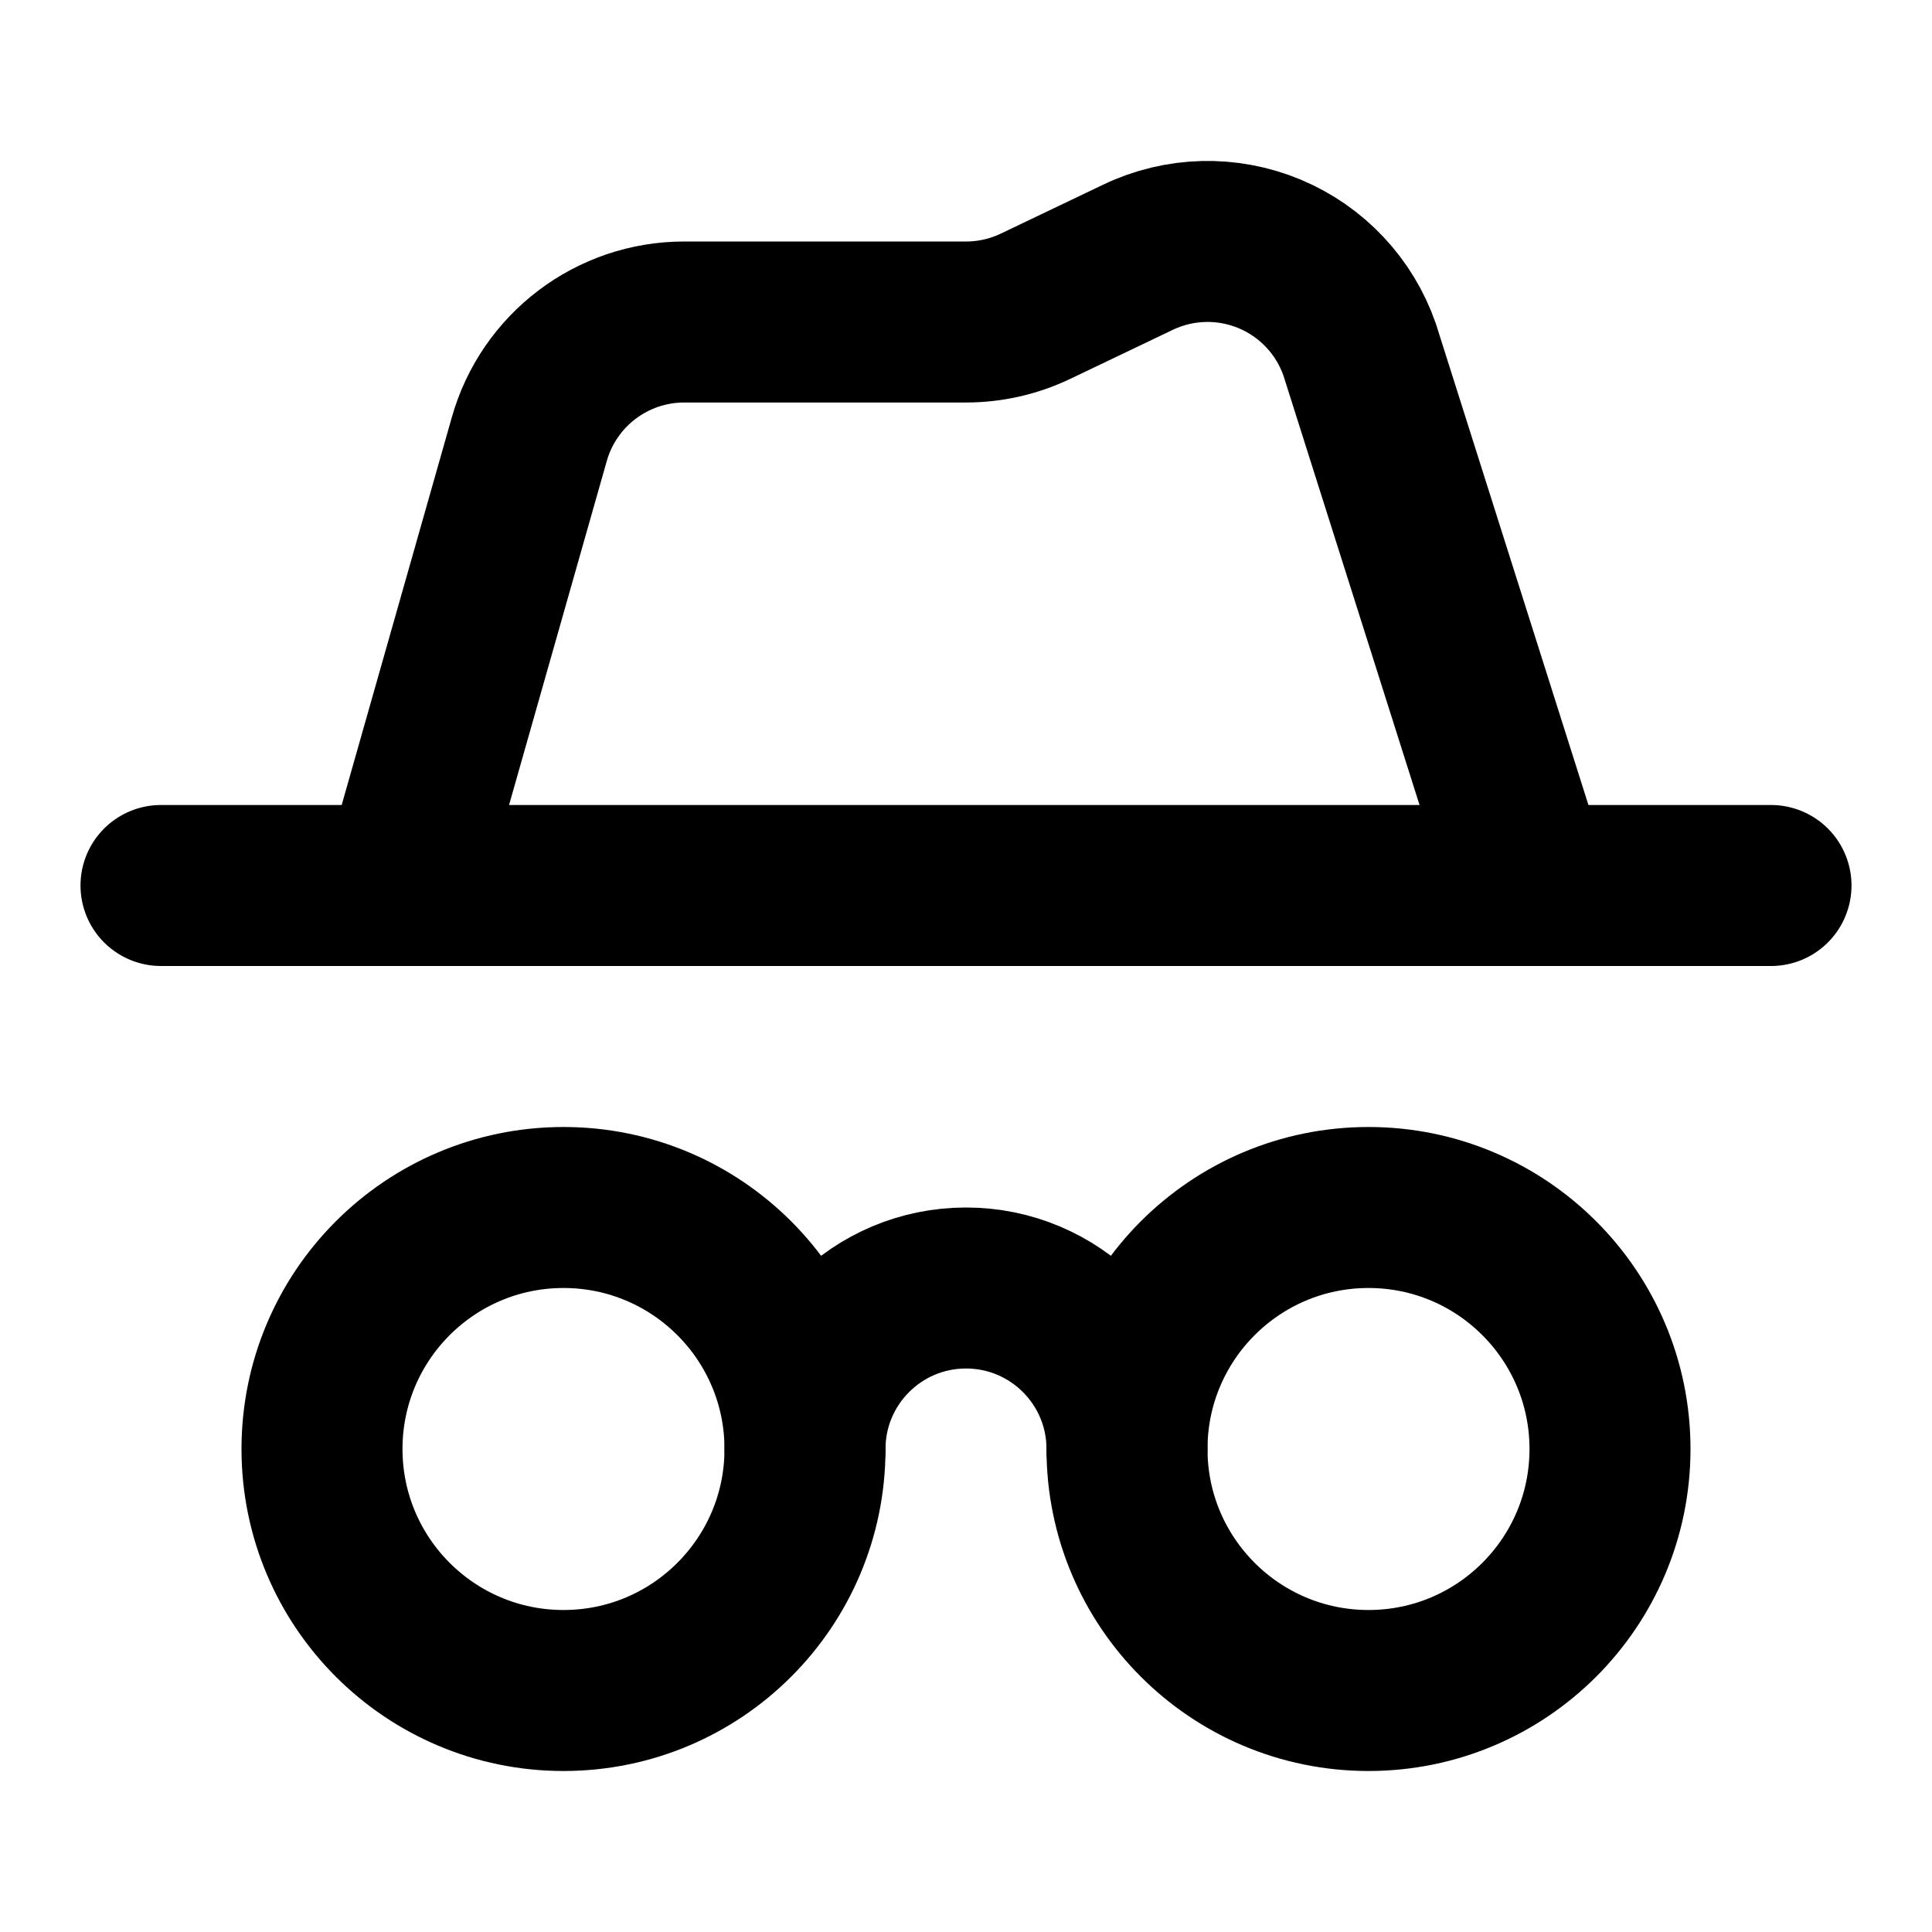
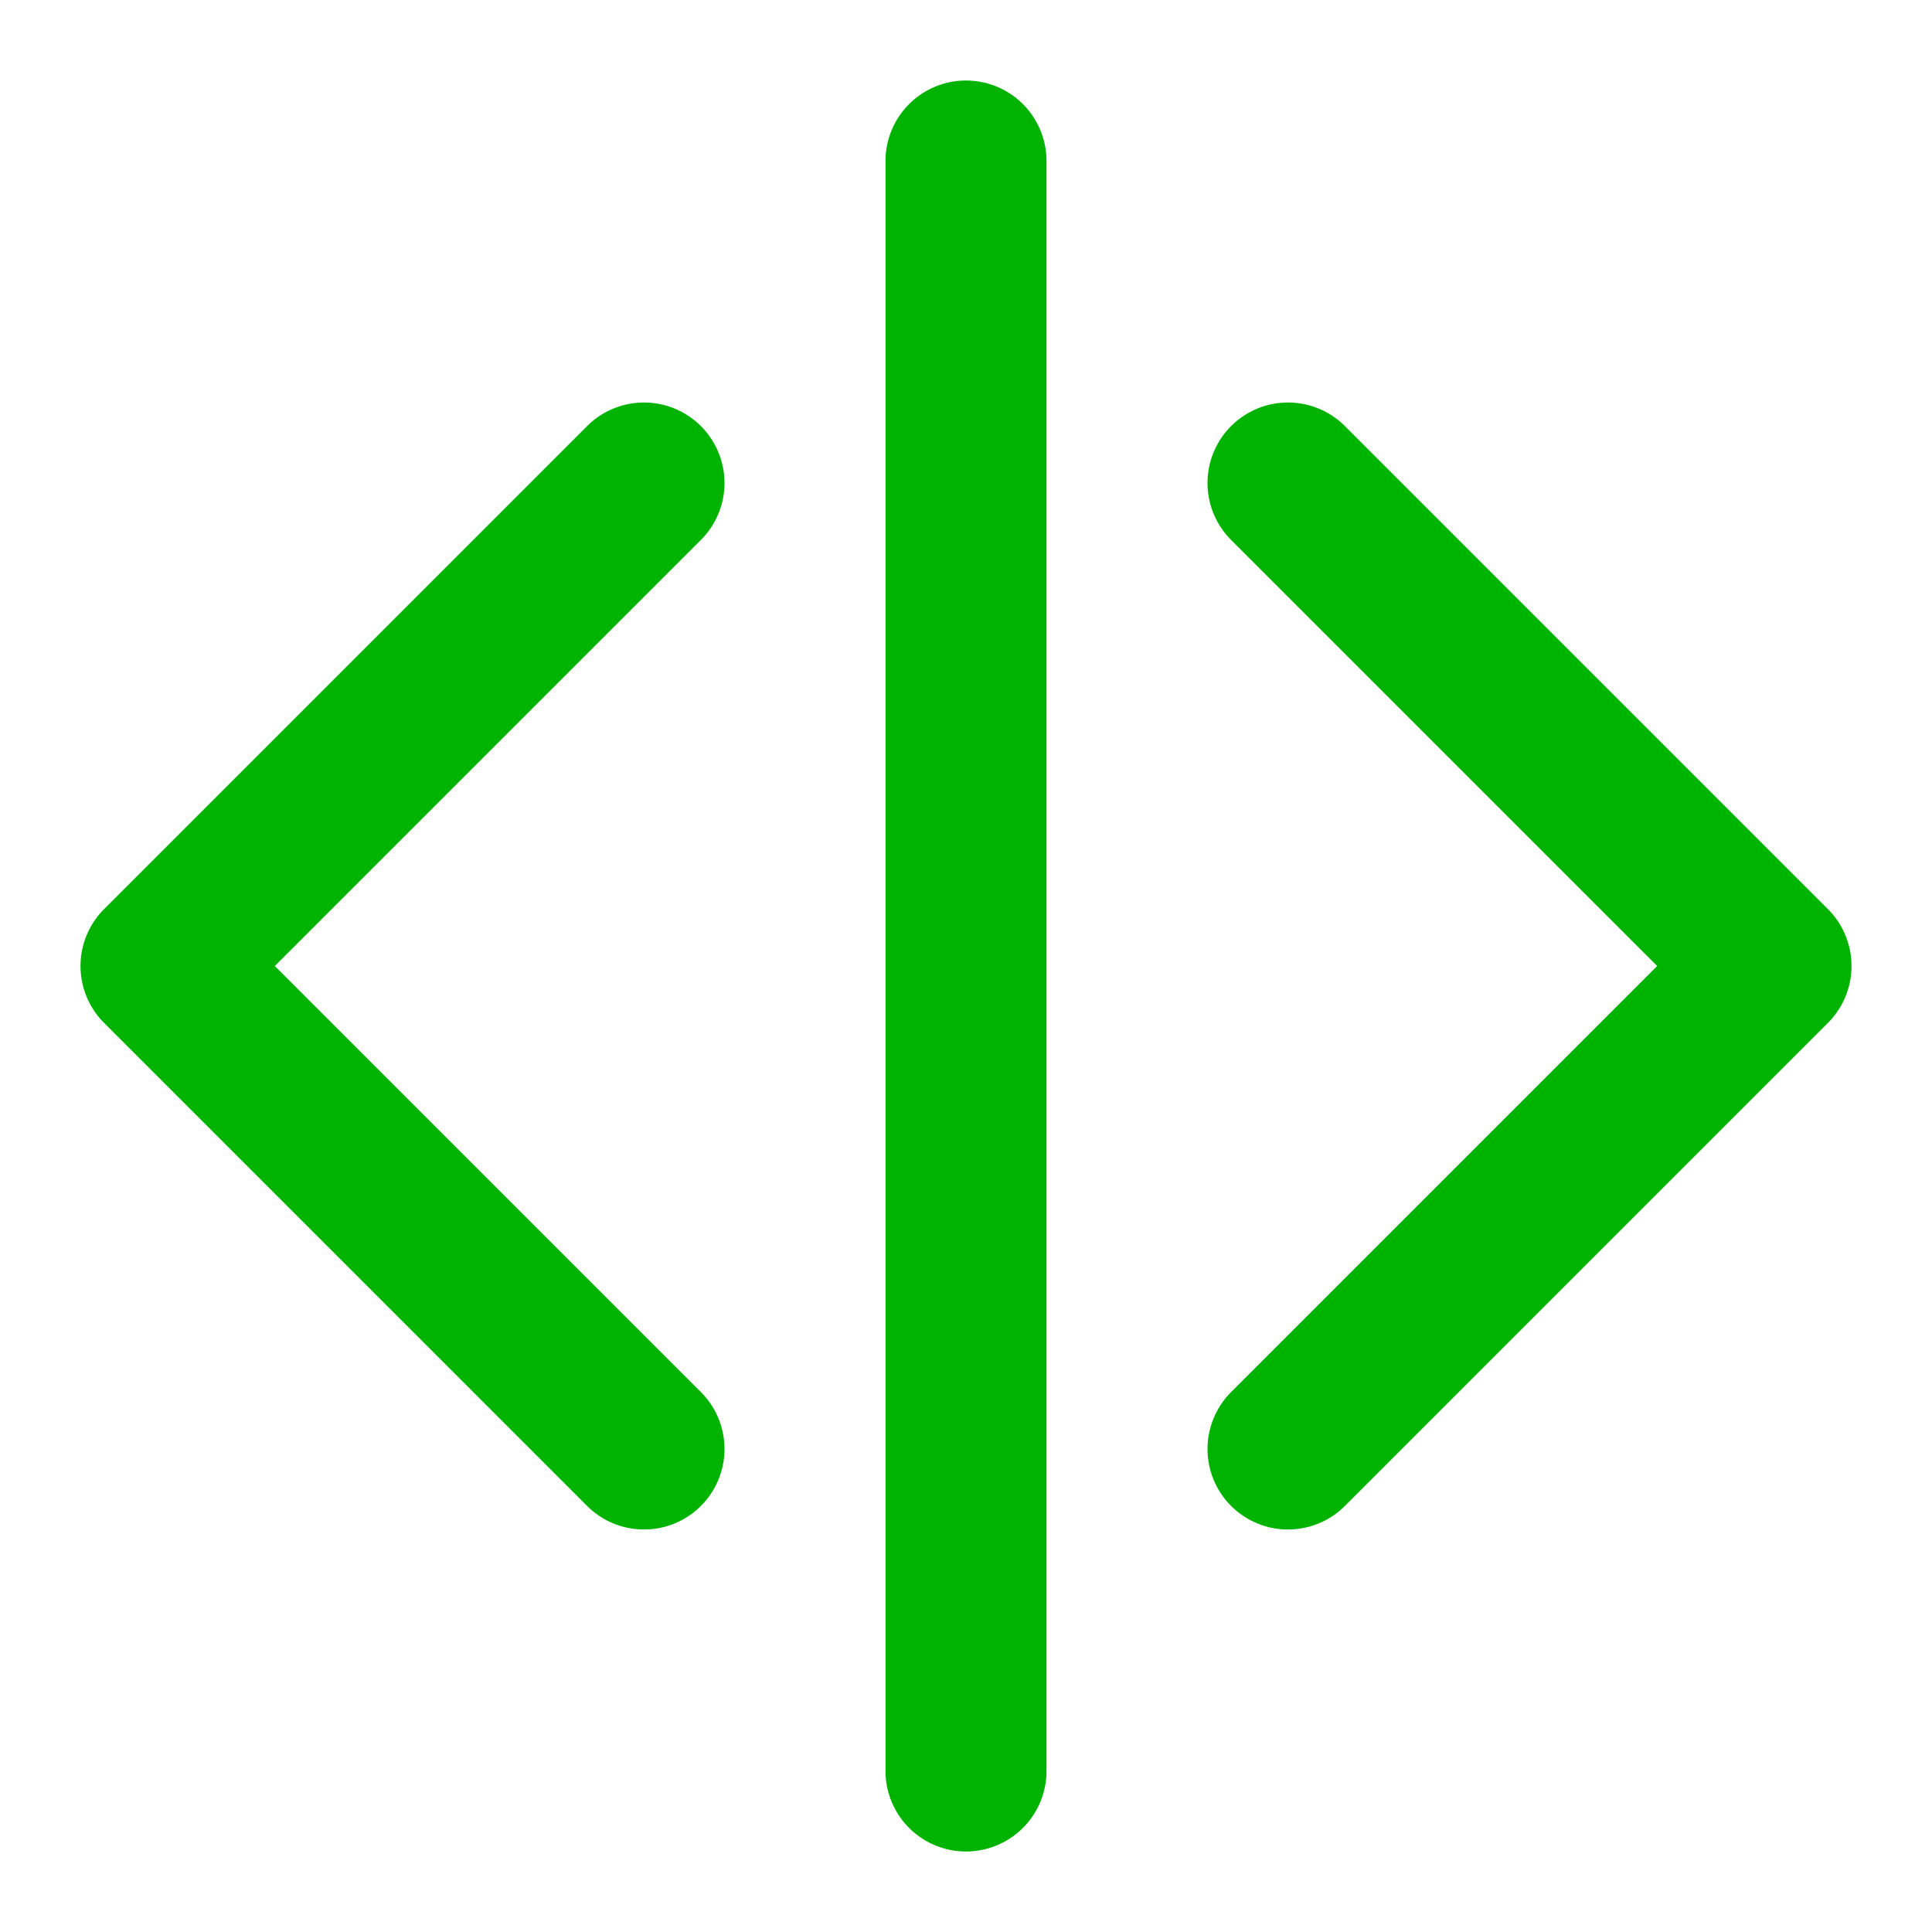
- <svg xmlns="http://www.w3.org/2000/svg" width="24" height="24" viewBox="0 0 24 24" fill="none" stroke="currentColor" stroke-width="2" stroke-linecap="round" stroke-linejoin="round" class="lucide lucide-hat-glasses-icon lucide-hat-glasses">
-   <path d="M14 18a2 2 0 0 0-4 0" />
-   <path d="m19 11-2.11-6.657a2 2 0 0 0-2.752-1.148l-1.276.61A2 2 0 0 1 12 4H8.5a2 2 0 0 0-1.925 1.456L5 11" />
-   <path d="M2 11h20" />
-   <circle cx="17" cy="18" r="3" />
-   <circle cx="7" cy="18" r="3" />
+ <svg xmlns="http://www.w3.org/2000/svg" width="24" height="24" viewBox="0 0 24 24" fill="none" stroke="#00b300" stroke-width="2" stroke-linecap="round" stroke-linejoin="round">
+   <polyline points="16 18 22 12 16 6" />
+   <polyline points="8 6 2 12 8 18" />
+   <line x1="12" y1="2" x2="12" y2="22" />
</svg>
